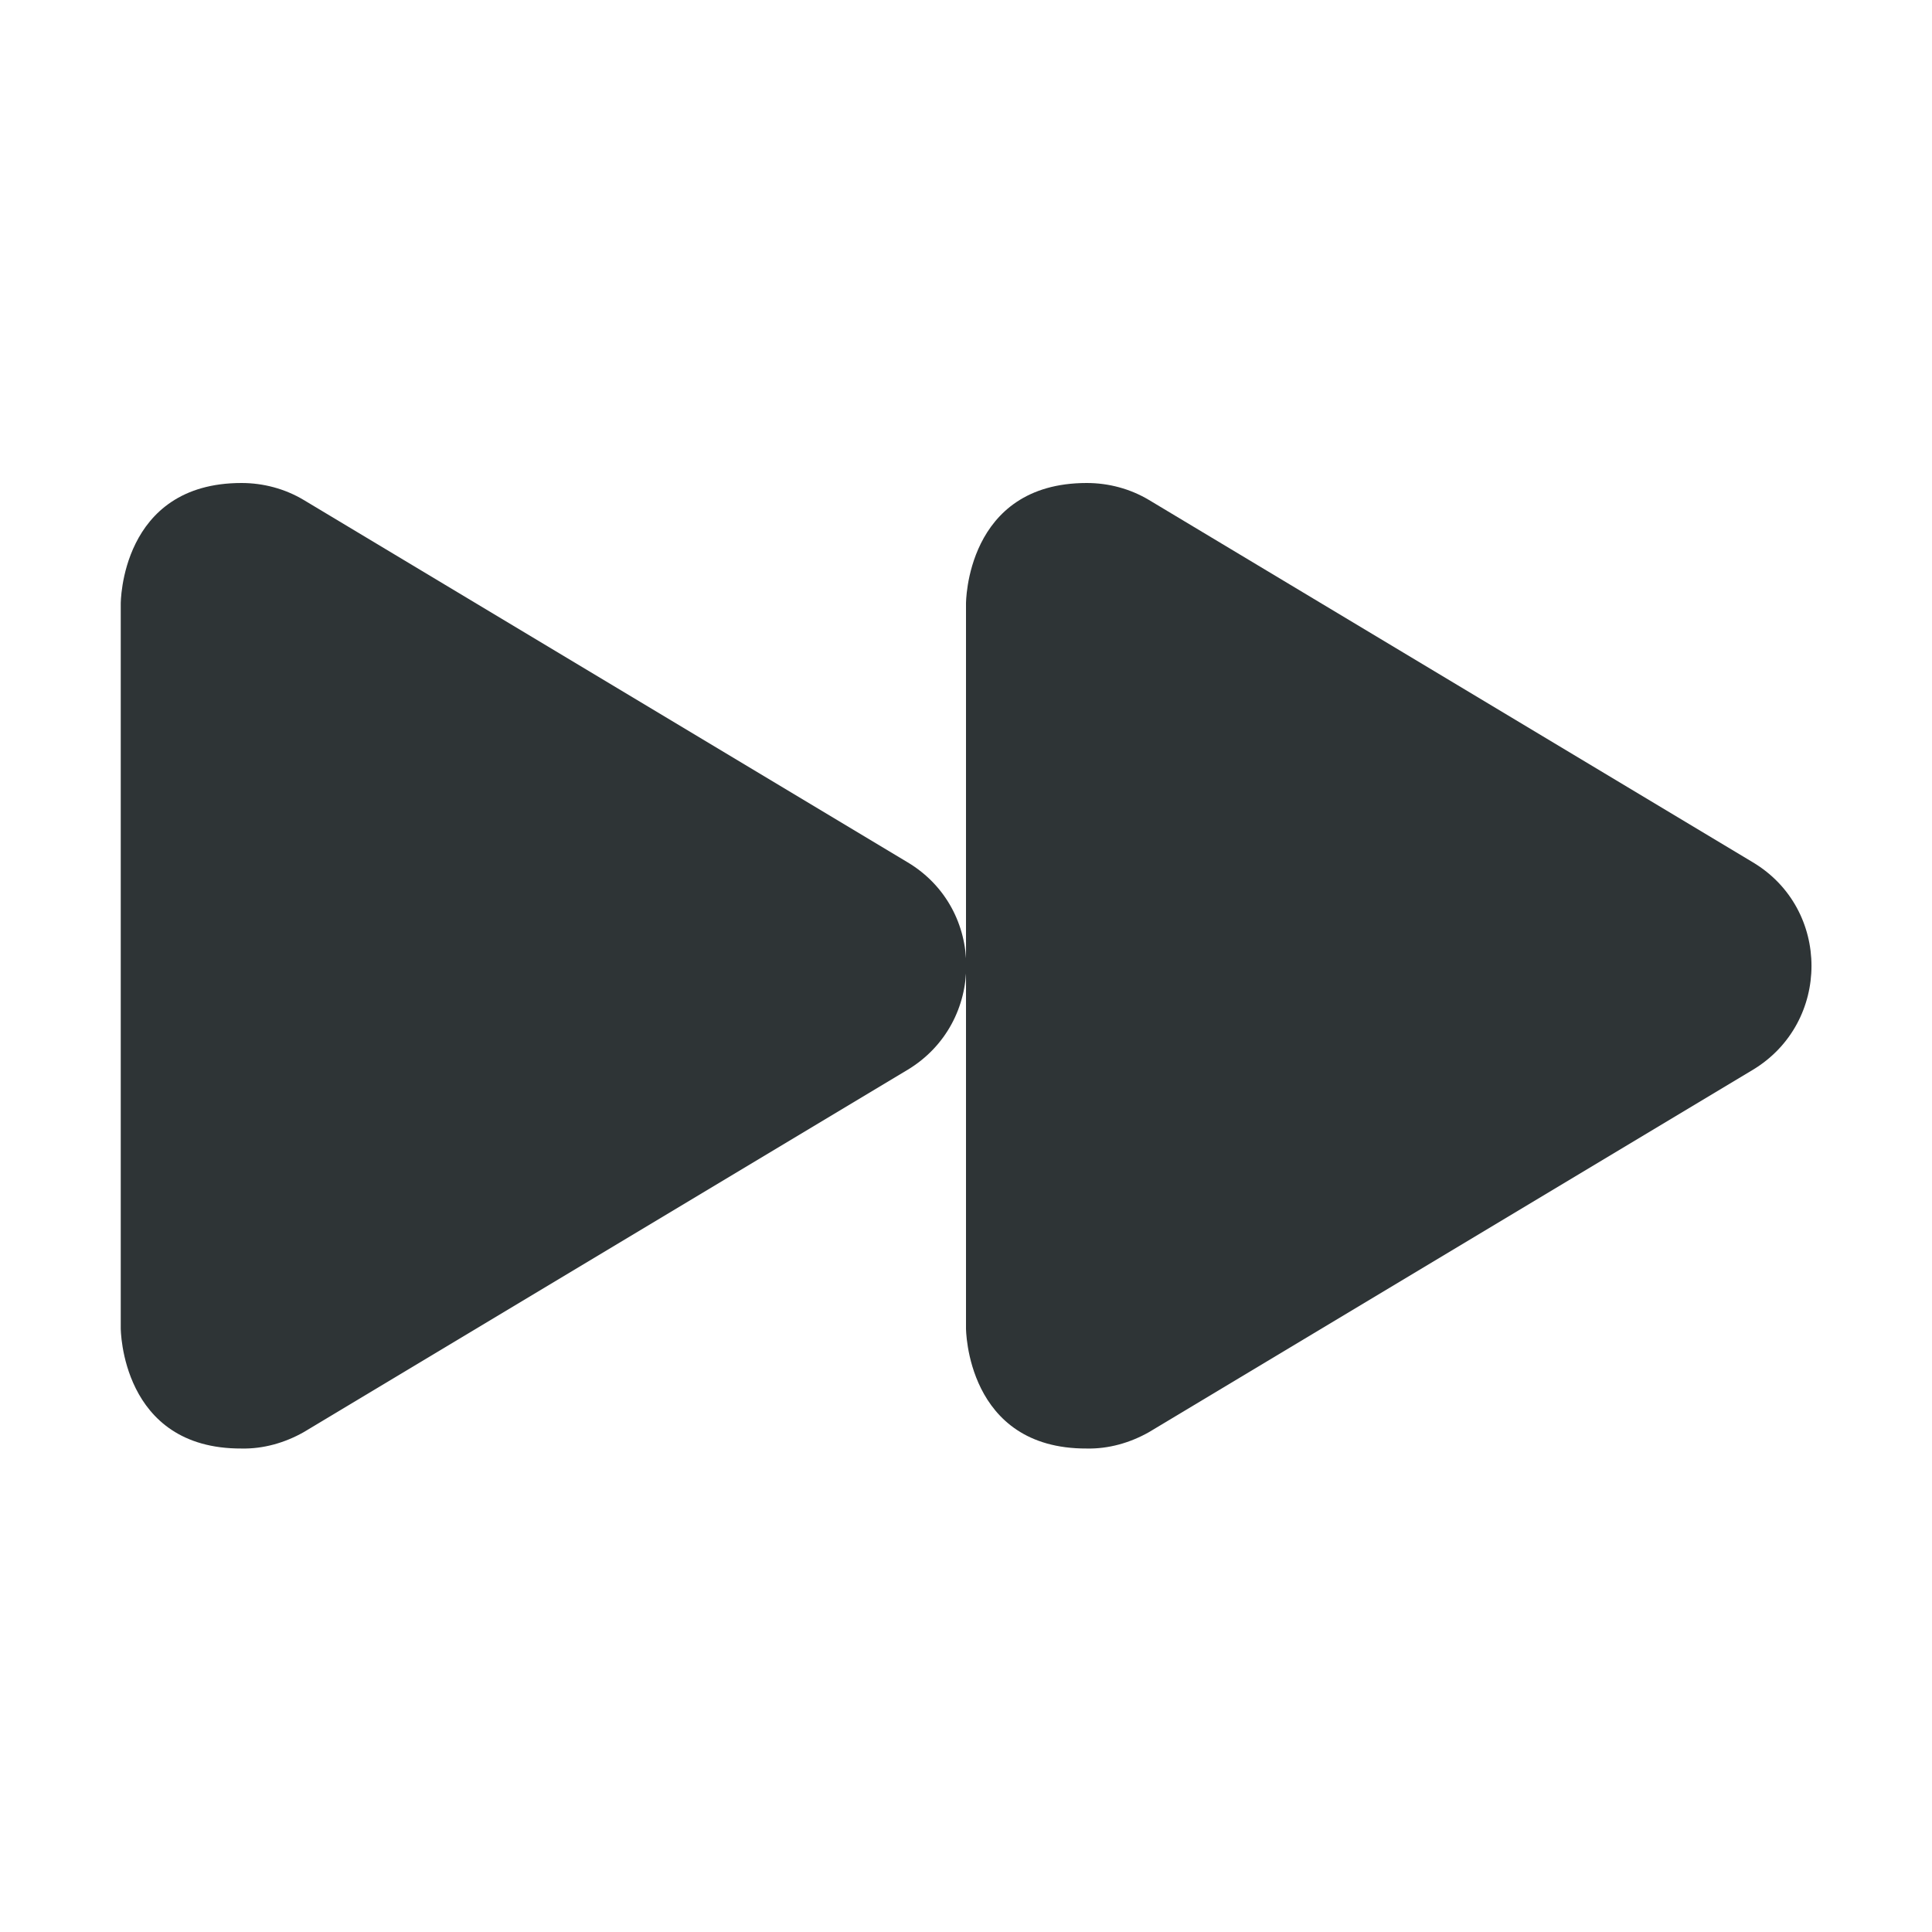
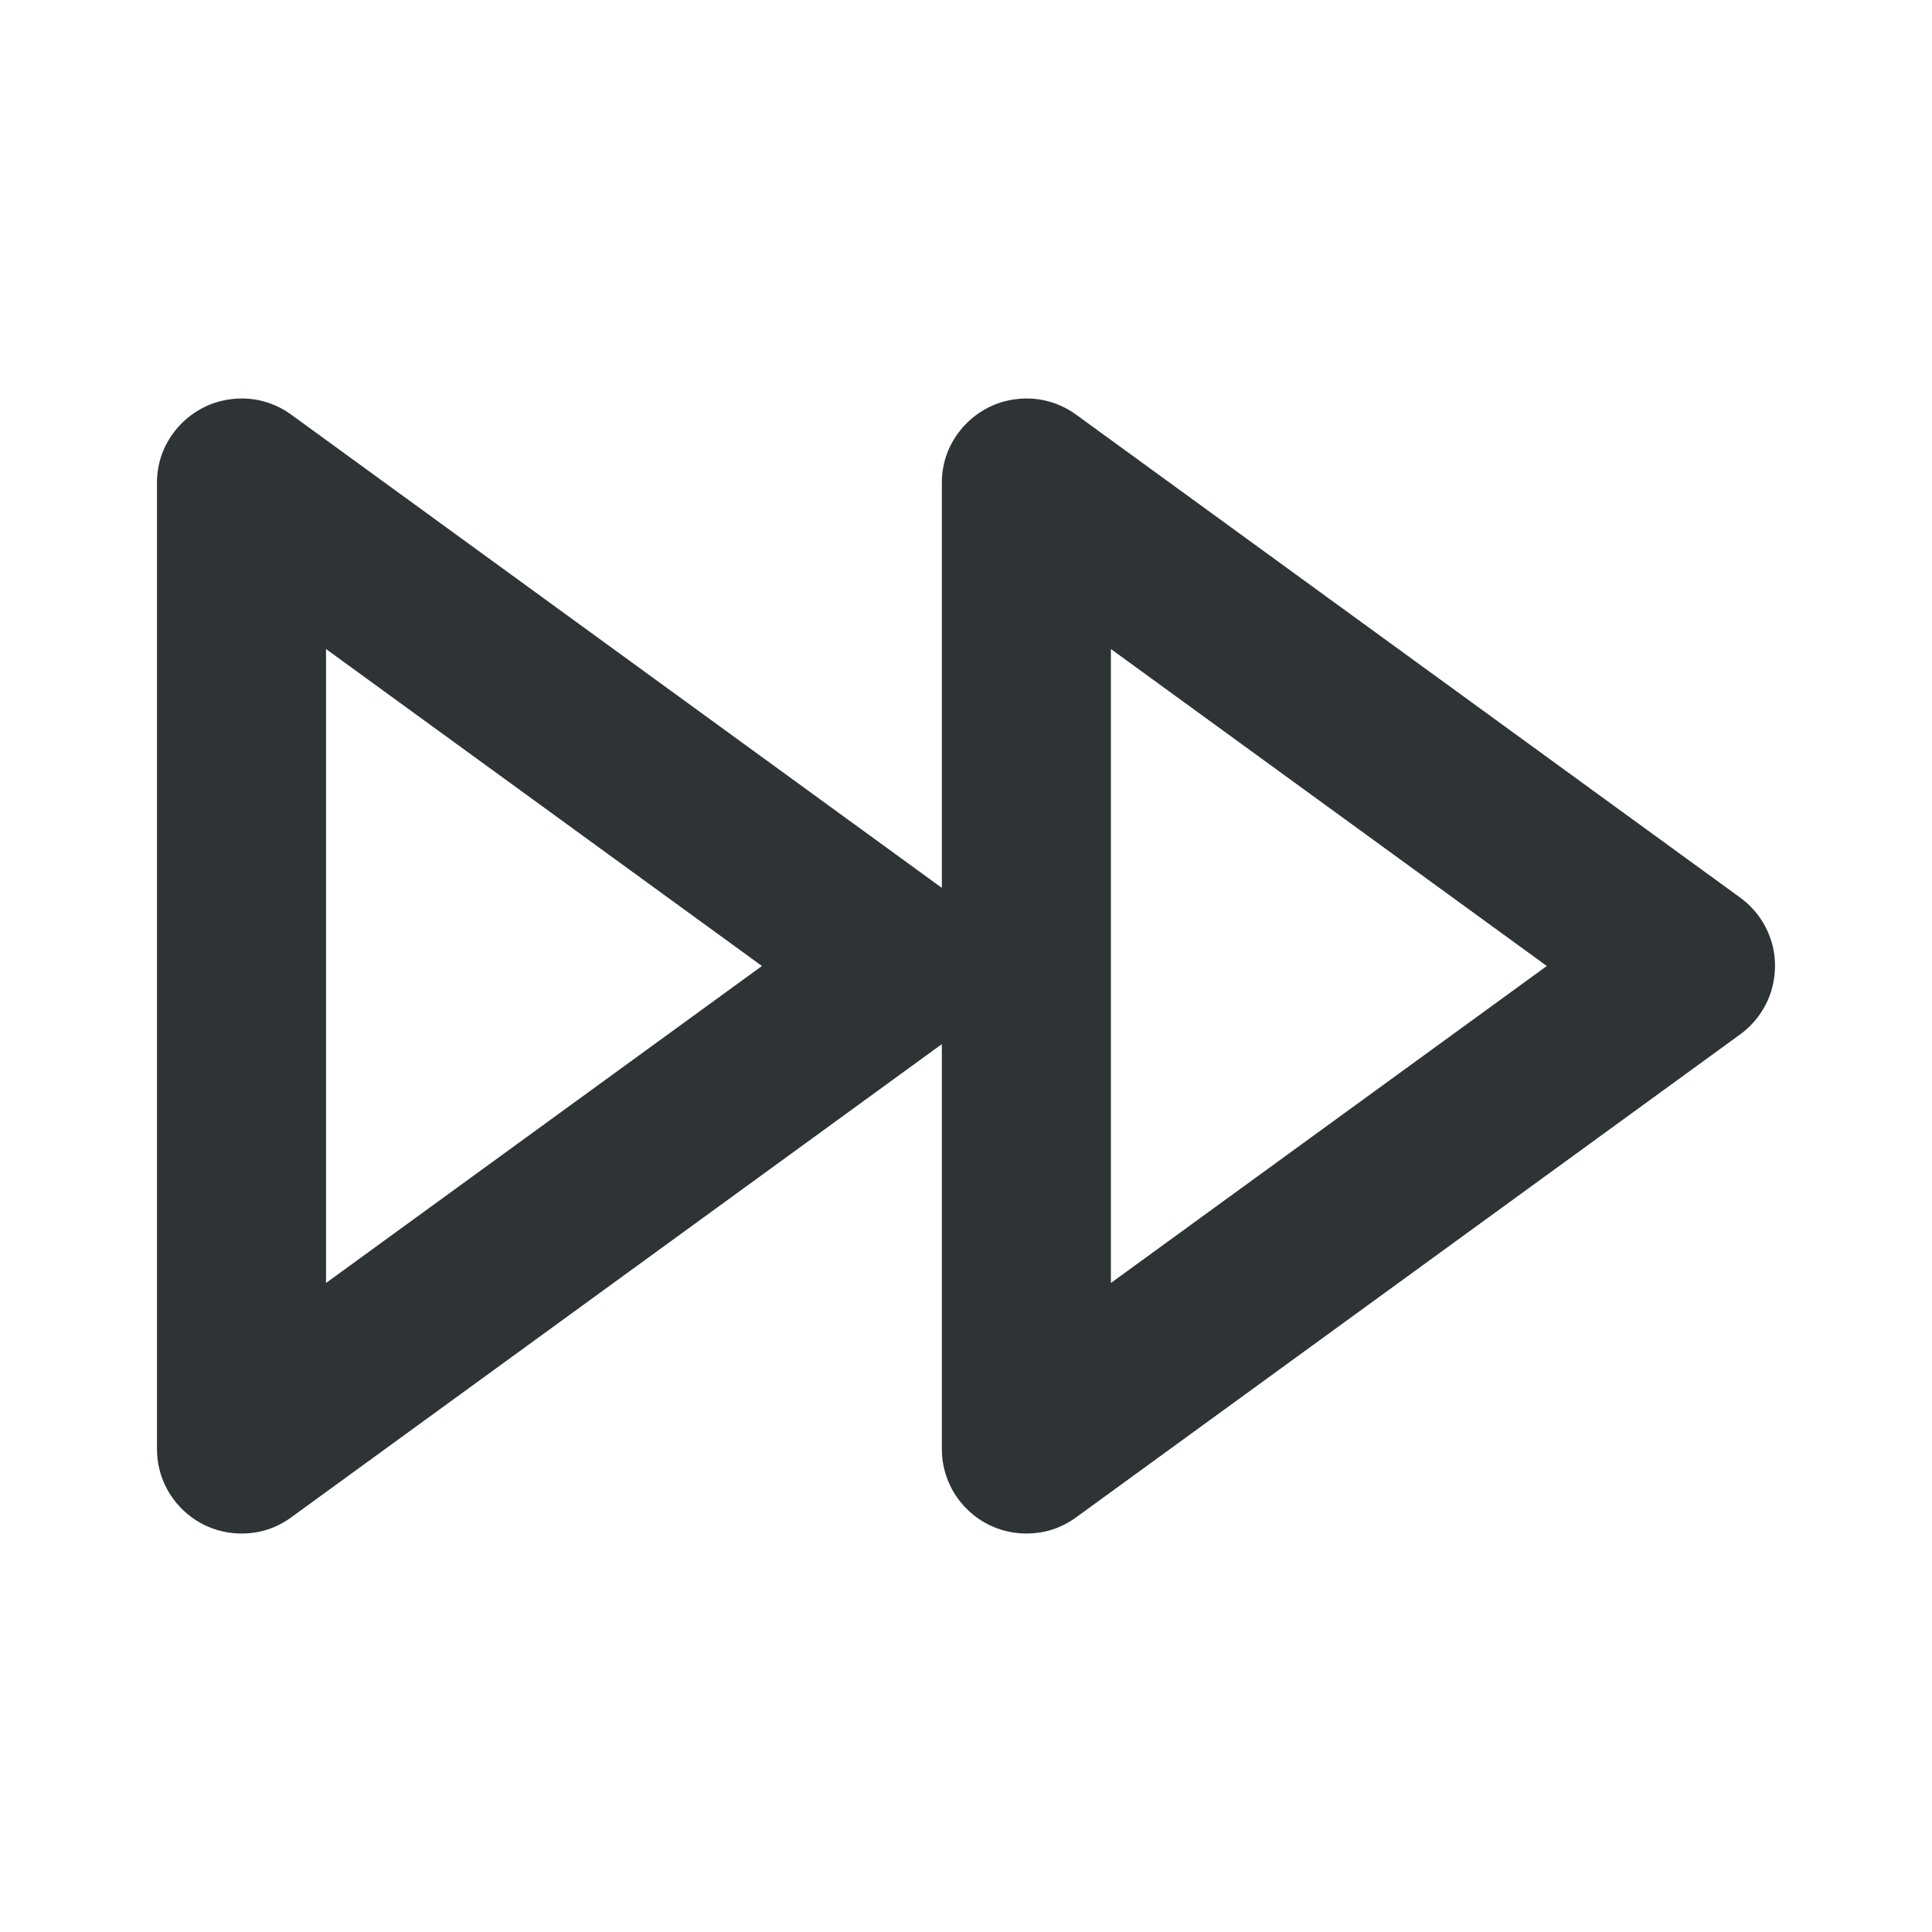
- <svg xmlns="http://www.w3.org/2000/svg" width="16px" height="16px" viewBox="0 0 16 16">
-   <g fill="#2e3436">
-     <path d="M2 4c.18 0 .359.047.516.141l5 3c.648.387.648 1.328 0 1.719l-5 3C2.359 11.949 2.18 12 2 11.996 1 12 1 11 1 11V5S.996 4 2 4m0 0" />
-     <path d="M9 4c.18 0 .359.047.516.141l5 3c.648.387.648 1.328 0 1.719l-5 3C9.359 11.949 9.18 12 9 11.996 8 12 8 11 8 11V5s-.004-1 1-1m0 0" />
-   </g>
+ <svg xmlns="http://www.w3.org/2000/svg" width="16" height="16" viewBox="0 0 16 16">
+   <path fill="#2e3436" d="M1.3,4 Q1.3,3.772 1.434,3.588 Q1.516,3.476 1.635,3.403 Q1.753,3.33 1.891,3.309 Q2.028,3.287 2.164,3.319 Q2.299,3.352 2.412,3.434 L7.8,7.353 L7.8,4 Q7.8,3.772 7.934,3.588 Q8.016,3.476 8.135,3.403 Q8.253,3.33 8.391,3.309 Q8.528,3.287 8.664,3.319 Q8.799,3.352 8.912,3.434 L14.412,7.434 Q14.501,7.499 14.566,7.588 Q14.648,7.701 14.681,7.836 Q14.713,7.972 14.691,8.109 Q14.67,8.247 14.597,8.365 Q14.524,8.484 14.412,8.566 L8.912,12.566 Q8.728,12.7 8.5,12.7 Q8.361,12.7 8.232,12.647 Q8.103,12.593 8.005,12.495 Q7.907,12.397 7.853,12.268 Q7.8,12.139 7.8,12 L7.8,8.647 L2.412,12.566 Q2.228,12.7 2,12.7 Q1.861,12.7 1.732,12.647 Q1.603,12.593 1.505,12.495 Q1.407,12.397 1.353,12.268 Q1.3,12.139 1.3,12 Z M2.7,5.375 L2.7,10.625 L6.31,8 L2.7,5.375 Z M9.2,5.375 L9.2,10.625 L12.81,8 L9.2,5.375 Z" />
</svg>
